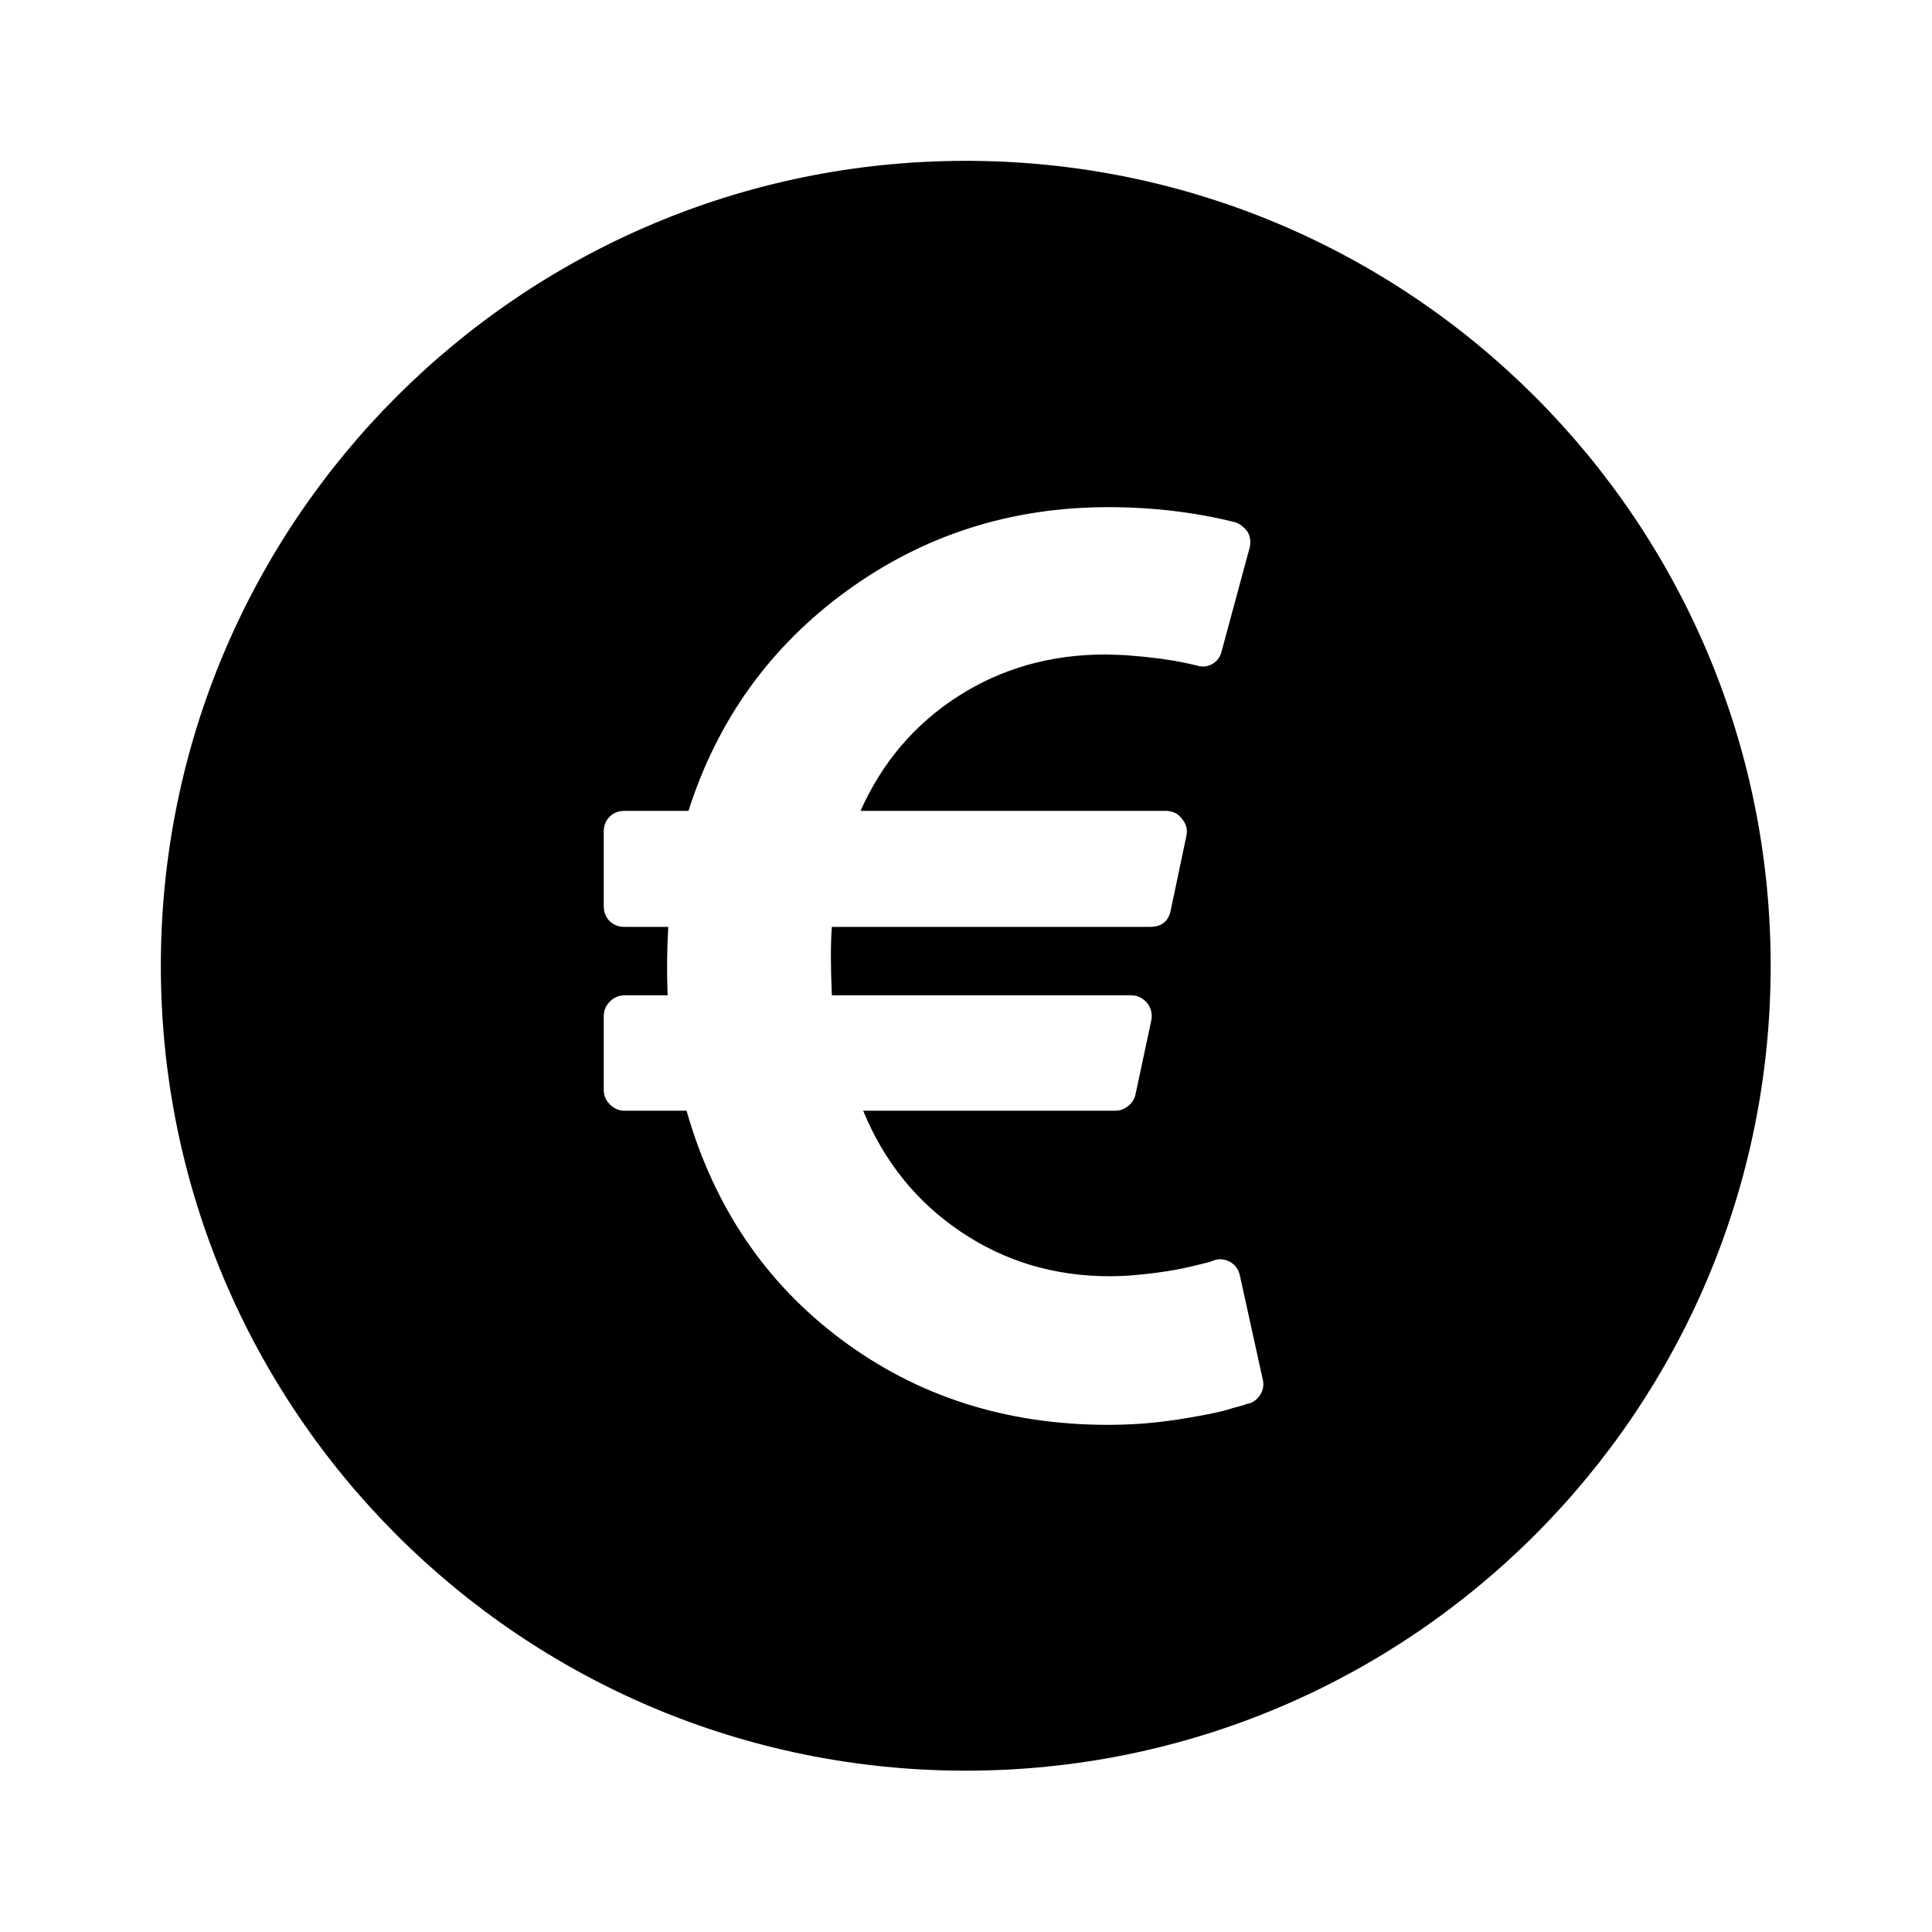
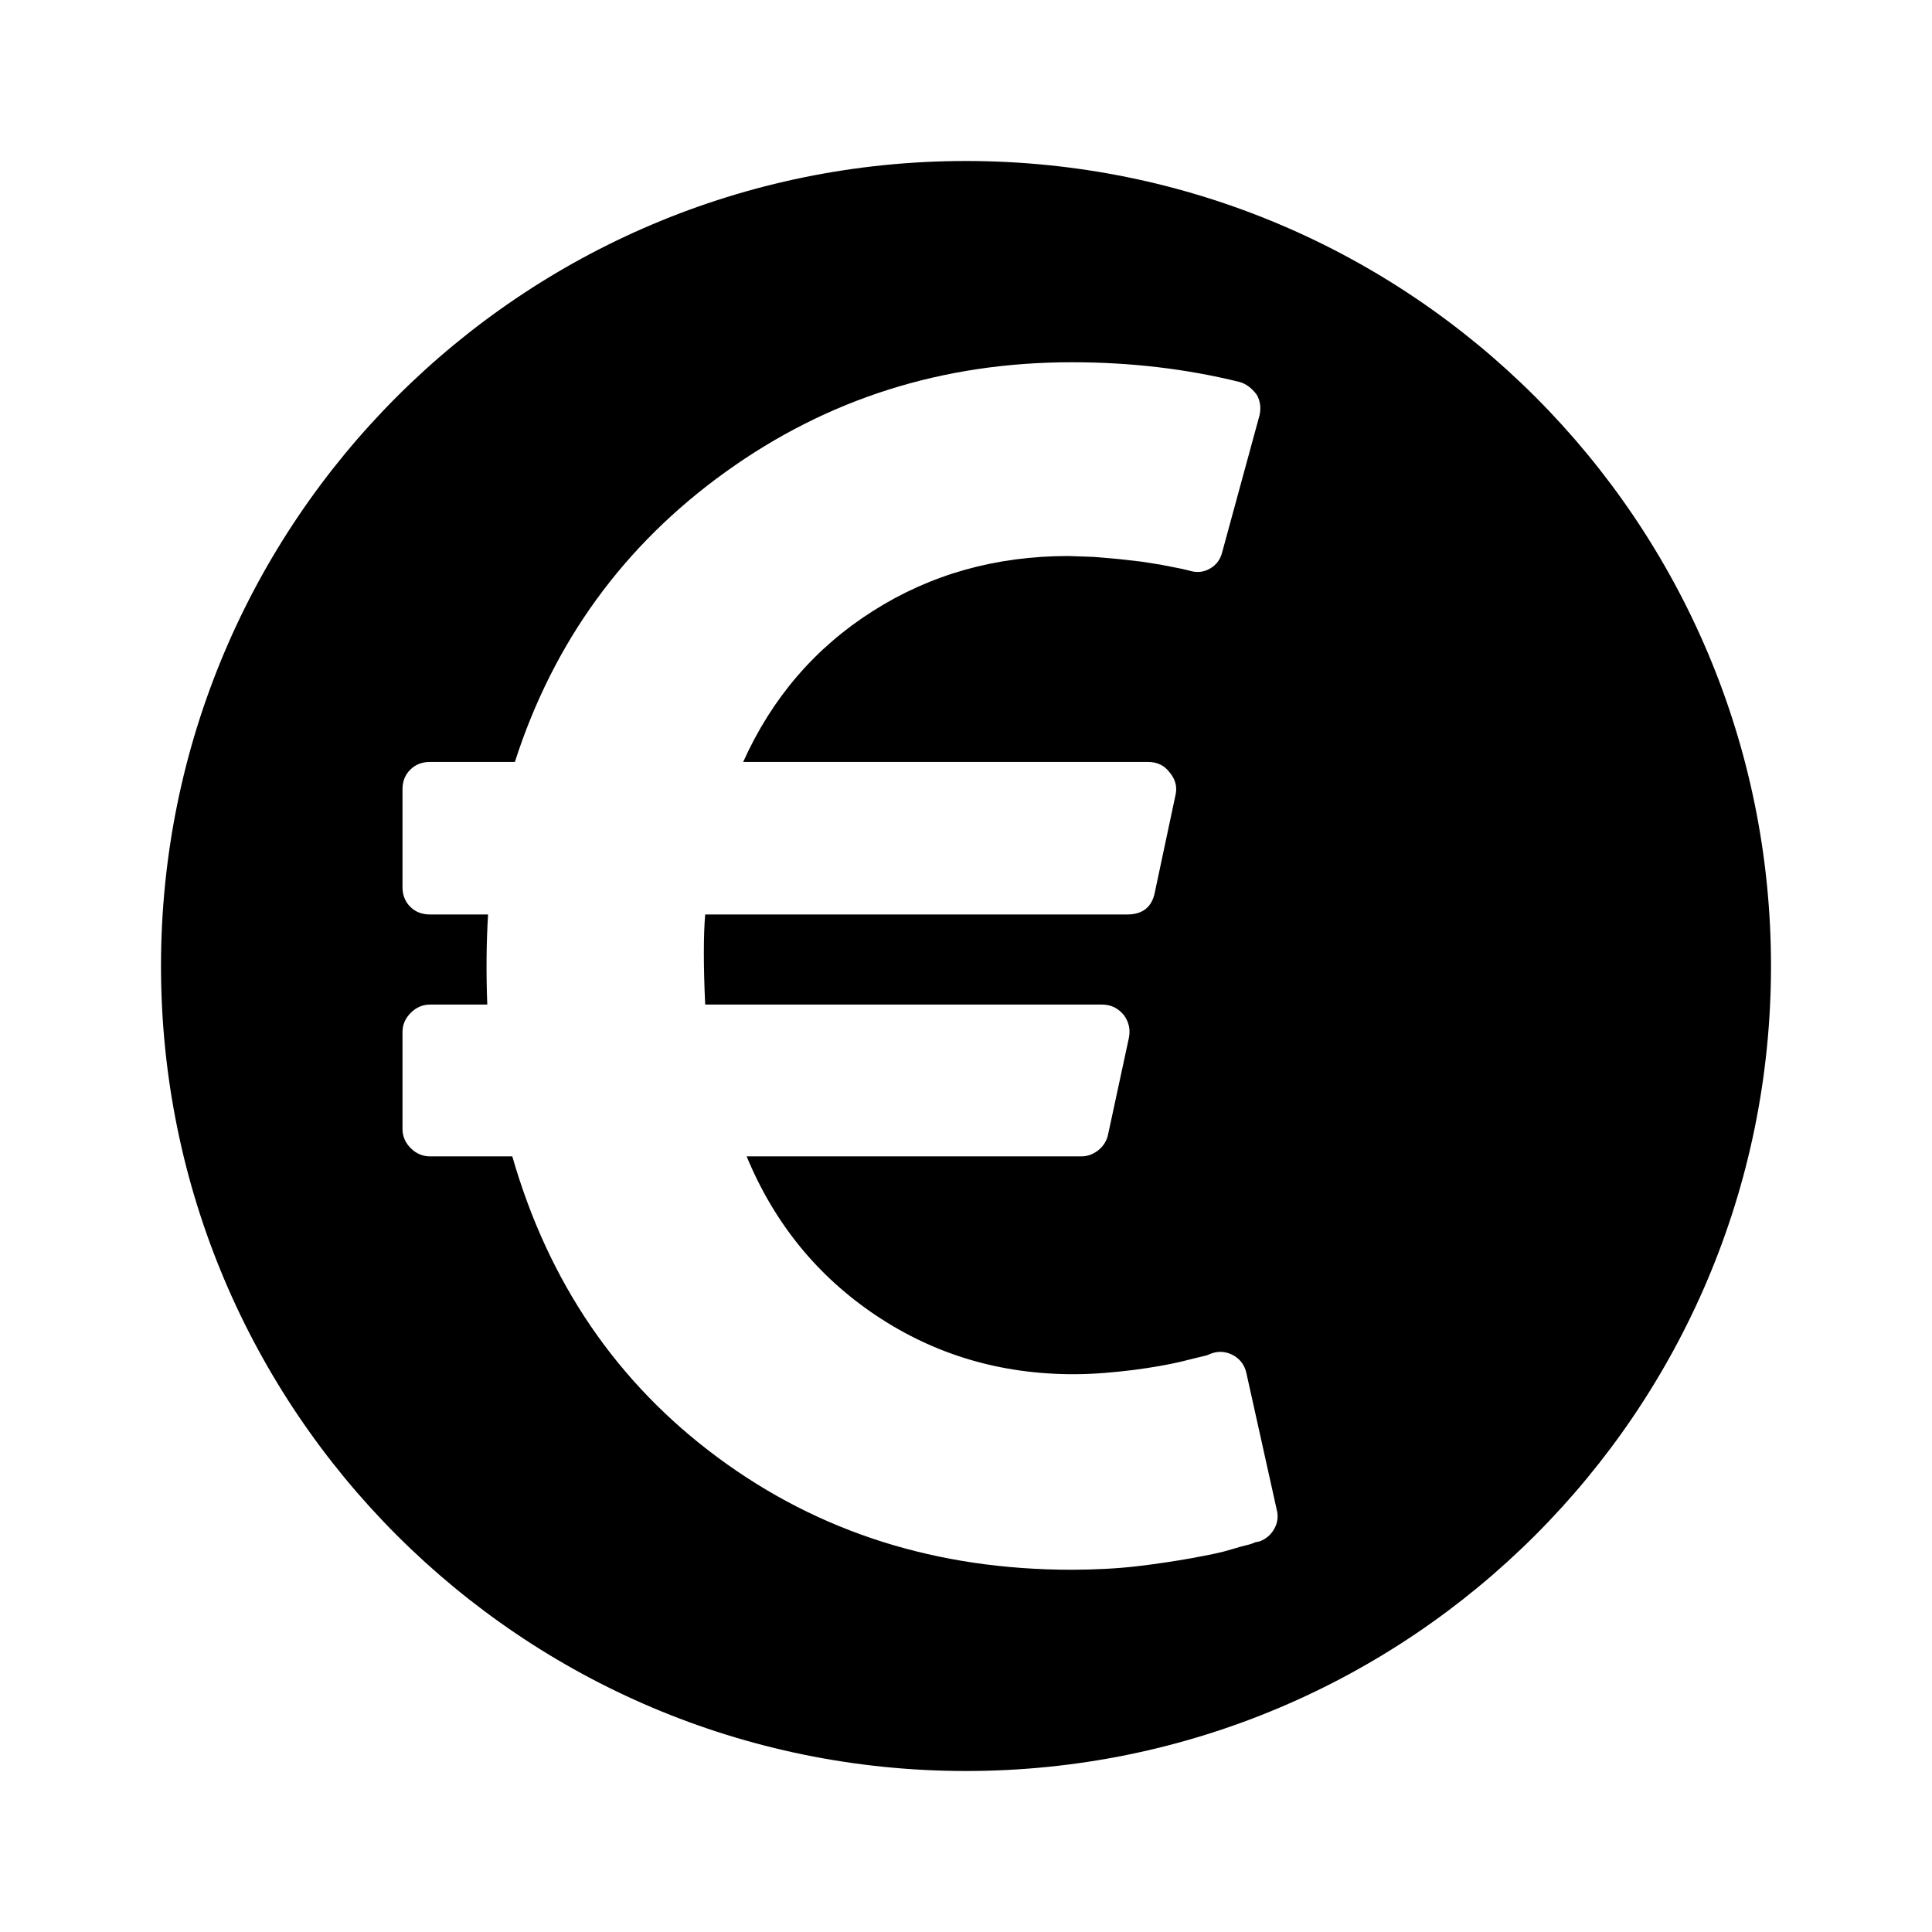
- <svg xmlns="http://www.w3.org/2000/svg" width="40" height="40" viewBox="0 0 40 40">
-   <path d="M19.995 3.33C29.199 3.33 36.66 10.791 36.66 19.995C36.66 29.199 29.199 36.66 19.995 36.66C10.791 36.66 3.33 29.199 3.33 19.995C3.33 10.791 10.791 3.33 19.995 3.33ZM22.944 10.5C20.929 10.5 19.128 11.076 17.54 12.227C15.952 13.379 14.857 14.899 14.254 16.788H12.932C12.806 16.788 12.702 16.829 12.621 16.91C12.54 16.991 12.5 17.094 12.5 17.22V18.759C12.5 18.885 12.54 18.988 12.621 19.069C12.702 19.15 12.806 19.19 12.932 19.19H13.836C13.809 19.622 13.804 20.095 13.822 20.607H12.932C12.815 20.608 12.713 20.65 12.628 20.735C12.543 20.821 12.5 20.922 12.5 21.039V22.564C12.5 22.68 12.543 22.782 12.628 22.867C12.713 22.953 12.815 22.996 12.932 22.996H14.214C14.781 24.984 15.851 26.565 17.426 27.739C19 28.913 20.84 29.5 22.944 29.5C23.115 29.5 23.288 29.495 23.464 29.486C23.639 29.477 23.804 29.464 23.957 29.446C24.11 29.428 24.261 29.408 24.409 29.386C24.558 29.363 24.692 29.34 24.814 29.317C24.935 29.295 25.049 29.273 25.157 29.25C25.265 29.227 25.363 29.203 25.448 29.176C25.534 29.149 25.606 29.129 25.664 29.115C25.722 29.102 25.77 29.086 25.806 29.068L25.873 29.055C25.972 29.019 26.049 28.954 26.102 28.859C26.157 28.765 26.169 28.663 26.143 28.556L25.671 26.41C25.644 26.284 25.576 26.189 25.468 26.126C25.351 26.063 25.234 26.055 25.117 26.1L25.05 26.126L24.888 26.167C24.816 26.185 24.732 26.205 24.638 26.227C24.543 26.25 24.433 26.273 24.308 26.295C24.182 26.317 24.049 26.337 23.909 26.355C23.77 26.373 23.619 26.39 23.457 26.403C23.295 26.417 23.134 26.423 22.972 26.423C21.829 26.423 20.801 26.115 19.888 25.499C18.975 24.883 18.303 24.048 17.871 22.996H23.093C23.192 22.996 23.282 22.962 23.363 22.895C23.444 22.827 23.494 22.743 23.512 22.645L23.835 21.134C23.862 20.999 23.835 20.878 23.754 20.77C23.664 20.662 23.552 20.607 23.417 20.607H17.223C17.196 19.996 17.196 19.523 17.223 19.19H23.809C24.051 19.19 24.195 19.073 24.24 18.84L24.564 17.301C24.59 17.175 24.56 17.058 24.47 16.95C24.389 16.842 24.276 16.788 24.132 16.788H17.816C18.266 15.781 18.941 14.989 19.841 14.413C20.74 13.837 21.757 13.55 22.891 13.55L23.289 13.563L23.68 13.597L24.031 13.638L24.335 13.685L24.57 13.731C24.638 13.745 24.69 13.757 24.726 13.766L24.78 13.779C24.897 13.815 25.005 13.803 25.104 13.745C25.202 13.687 25.266 13.599 25.293 13.482L25.873 11.337C25.9 11.22 25.886 11.112 25.832 11.013C25.751 10.905 25.661 10.838 25.562 10.81C24.735 10.604 23.862 10.5 22.944 10.5Z" />
+ <svg xmlns="http://www.w3.org/2000/svg" width="24" height="24" viewBox="0 0 24 24">
+   <path d="M12 2C17.523 2 22 6.477 22 12C22 17.523 17.523 22 12 22C6.477 22 2 17.523 2 12C2 6.477 6.477 2 12 2ZM13.315 4.5C11.71 4.5 10.277 4.954 9.013 5.863C7.749 6.772 6.876 7.973 6.396 9.465H5.344C5.243 9.465 5.161 9.497 5.097 9.561C5.032 9.624 5 9.706 5 9.806V11.02C5 11.119 5.032 11.201 5.097 11.265C5.161 11.329 5.243 11.36 5.344 11.36H6.063C6.042 11.701 6.038 12.075 6.053 12.479H5.344C5.251 12.479 5.171 12.514 5.103 12.581C5.035 12.649 5 12.728 5 12.82V14.024C5 14.117 5.035 14.196 5.103 14.264C5.171 14.331 5.251 14.365 5.344 14.365H6.364C6.815 15.935 7.668 17.183 8.921 18.109C10.174 19.036 11.639 19.5 13.315 19.5C13.45 19.5 13.589 19.496 13.729 19.489C13.868 19.482 13.998 19.471 14.12 19.457C14.242 19.443 14.362 19.427 14.48 19.409C14.598 19.391 14.706 19.374 14.803 19.356C14.899 19.339 14.99 19.32 15.076 19.303C15.162 19.285 15.24 19.265 15.308 19.244C15.375 19.223 15.433 19.207 15.479 19.196C15.526 19.186 15.563 19.173 15.592 19.159L15.646 19.148C15.724 19.12 15.785 19.069 15.828 18.994C15.871 18.92 15.882 18.839 15.86 18.754L15.484 17.061C15.463 16.961 15.409 16.887 15.323 16.837C15.23 16.787 15.137 16.78 15.044 16.815L14.99 16.837L14.861 16.868C14.804 16.882 14.738 16.899 14.663 16.917C14.588 16.935 14.5 16.952 14.399 16.97C14.299 16.988 14.194 17.003 14.083 17.018C13.972 17.032 13.852 17.044 13.723 17.055C13.594 17.065 13.465 17.071 13.336 17.071C12.427 17.071 11.609 16.827 10.882 16.341C10.155 15.854 9.619 15.196 9.275 14.365H13.433C13.511 14.365 13.583 14.338 13.648 14.285C13.712 14.232 13.751 14.166 13.766 14.088L14.023 12.895C14.045 12.788 14.023 12.693 13.959 12.607C13.887 12.522 13.798 12.479 13.69 12.479H8.76C8.738 11.996 8.738 11.623 8.76 11.36H14.002C14.195 11.36 14.31 11.268 14.346 11.084L14.604 9.869C14.625 9.77 14.6 9.678 14.528 9.593C14.464 9.508 14.374 9.465 14.26 9.465H9.232C9.59 8.669 10.128 8.044 10.844 7.59C11.56 7.135 12.369 6.907 13.271 6.907L13.589 6.918L13.9 6.945L14.18 6.977L14.421 7.015L14.609 7.052C14.663 7.062 14.704 7.071 14.732 7.078L14.775 7.089C14.868 7.117 14.954 7.109 15.033 7.062C15.112 7.016 15.162 6.947 15.184 6.854L15.646 5.16C15.667 5.068 15.656 4.983 15.613 4.905C15.549 4.82 15.477 4.766 15.398 4.745C14.74 4.582 14.045 4.5 13.315 4.5Z" />
</svg>
